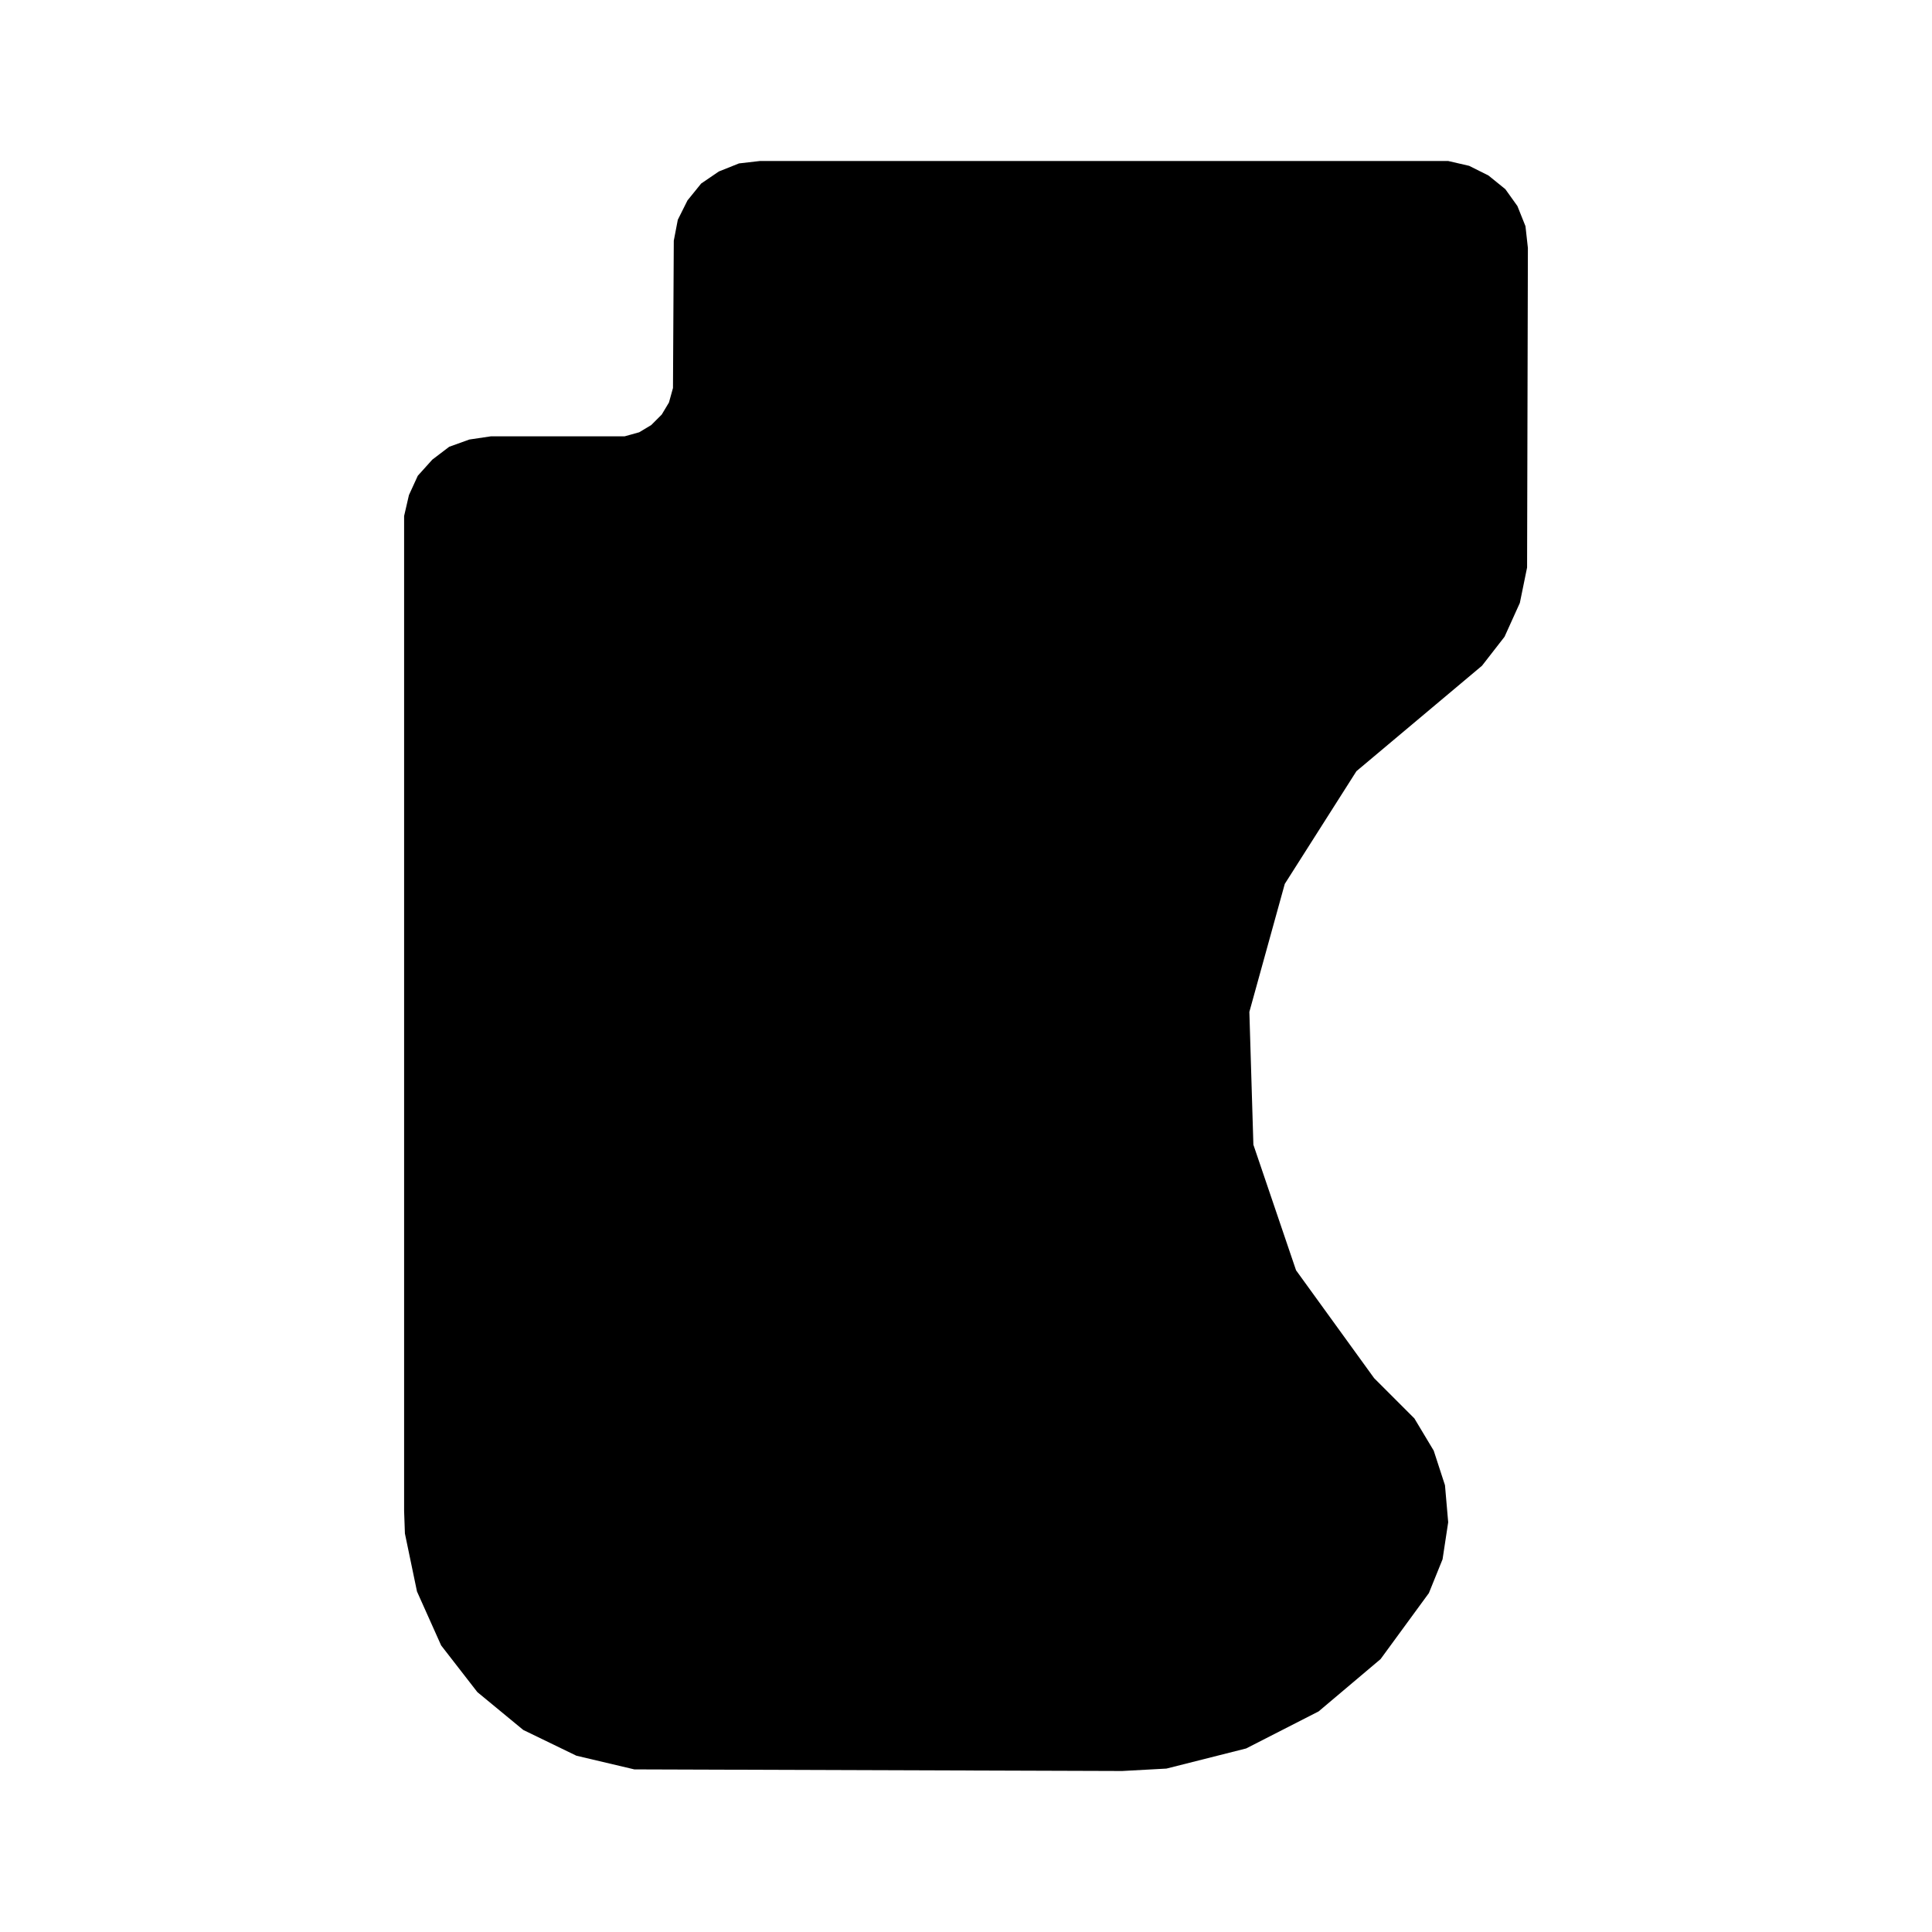
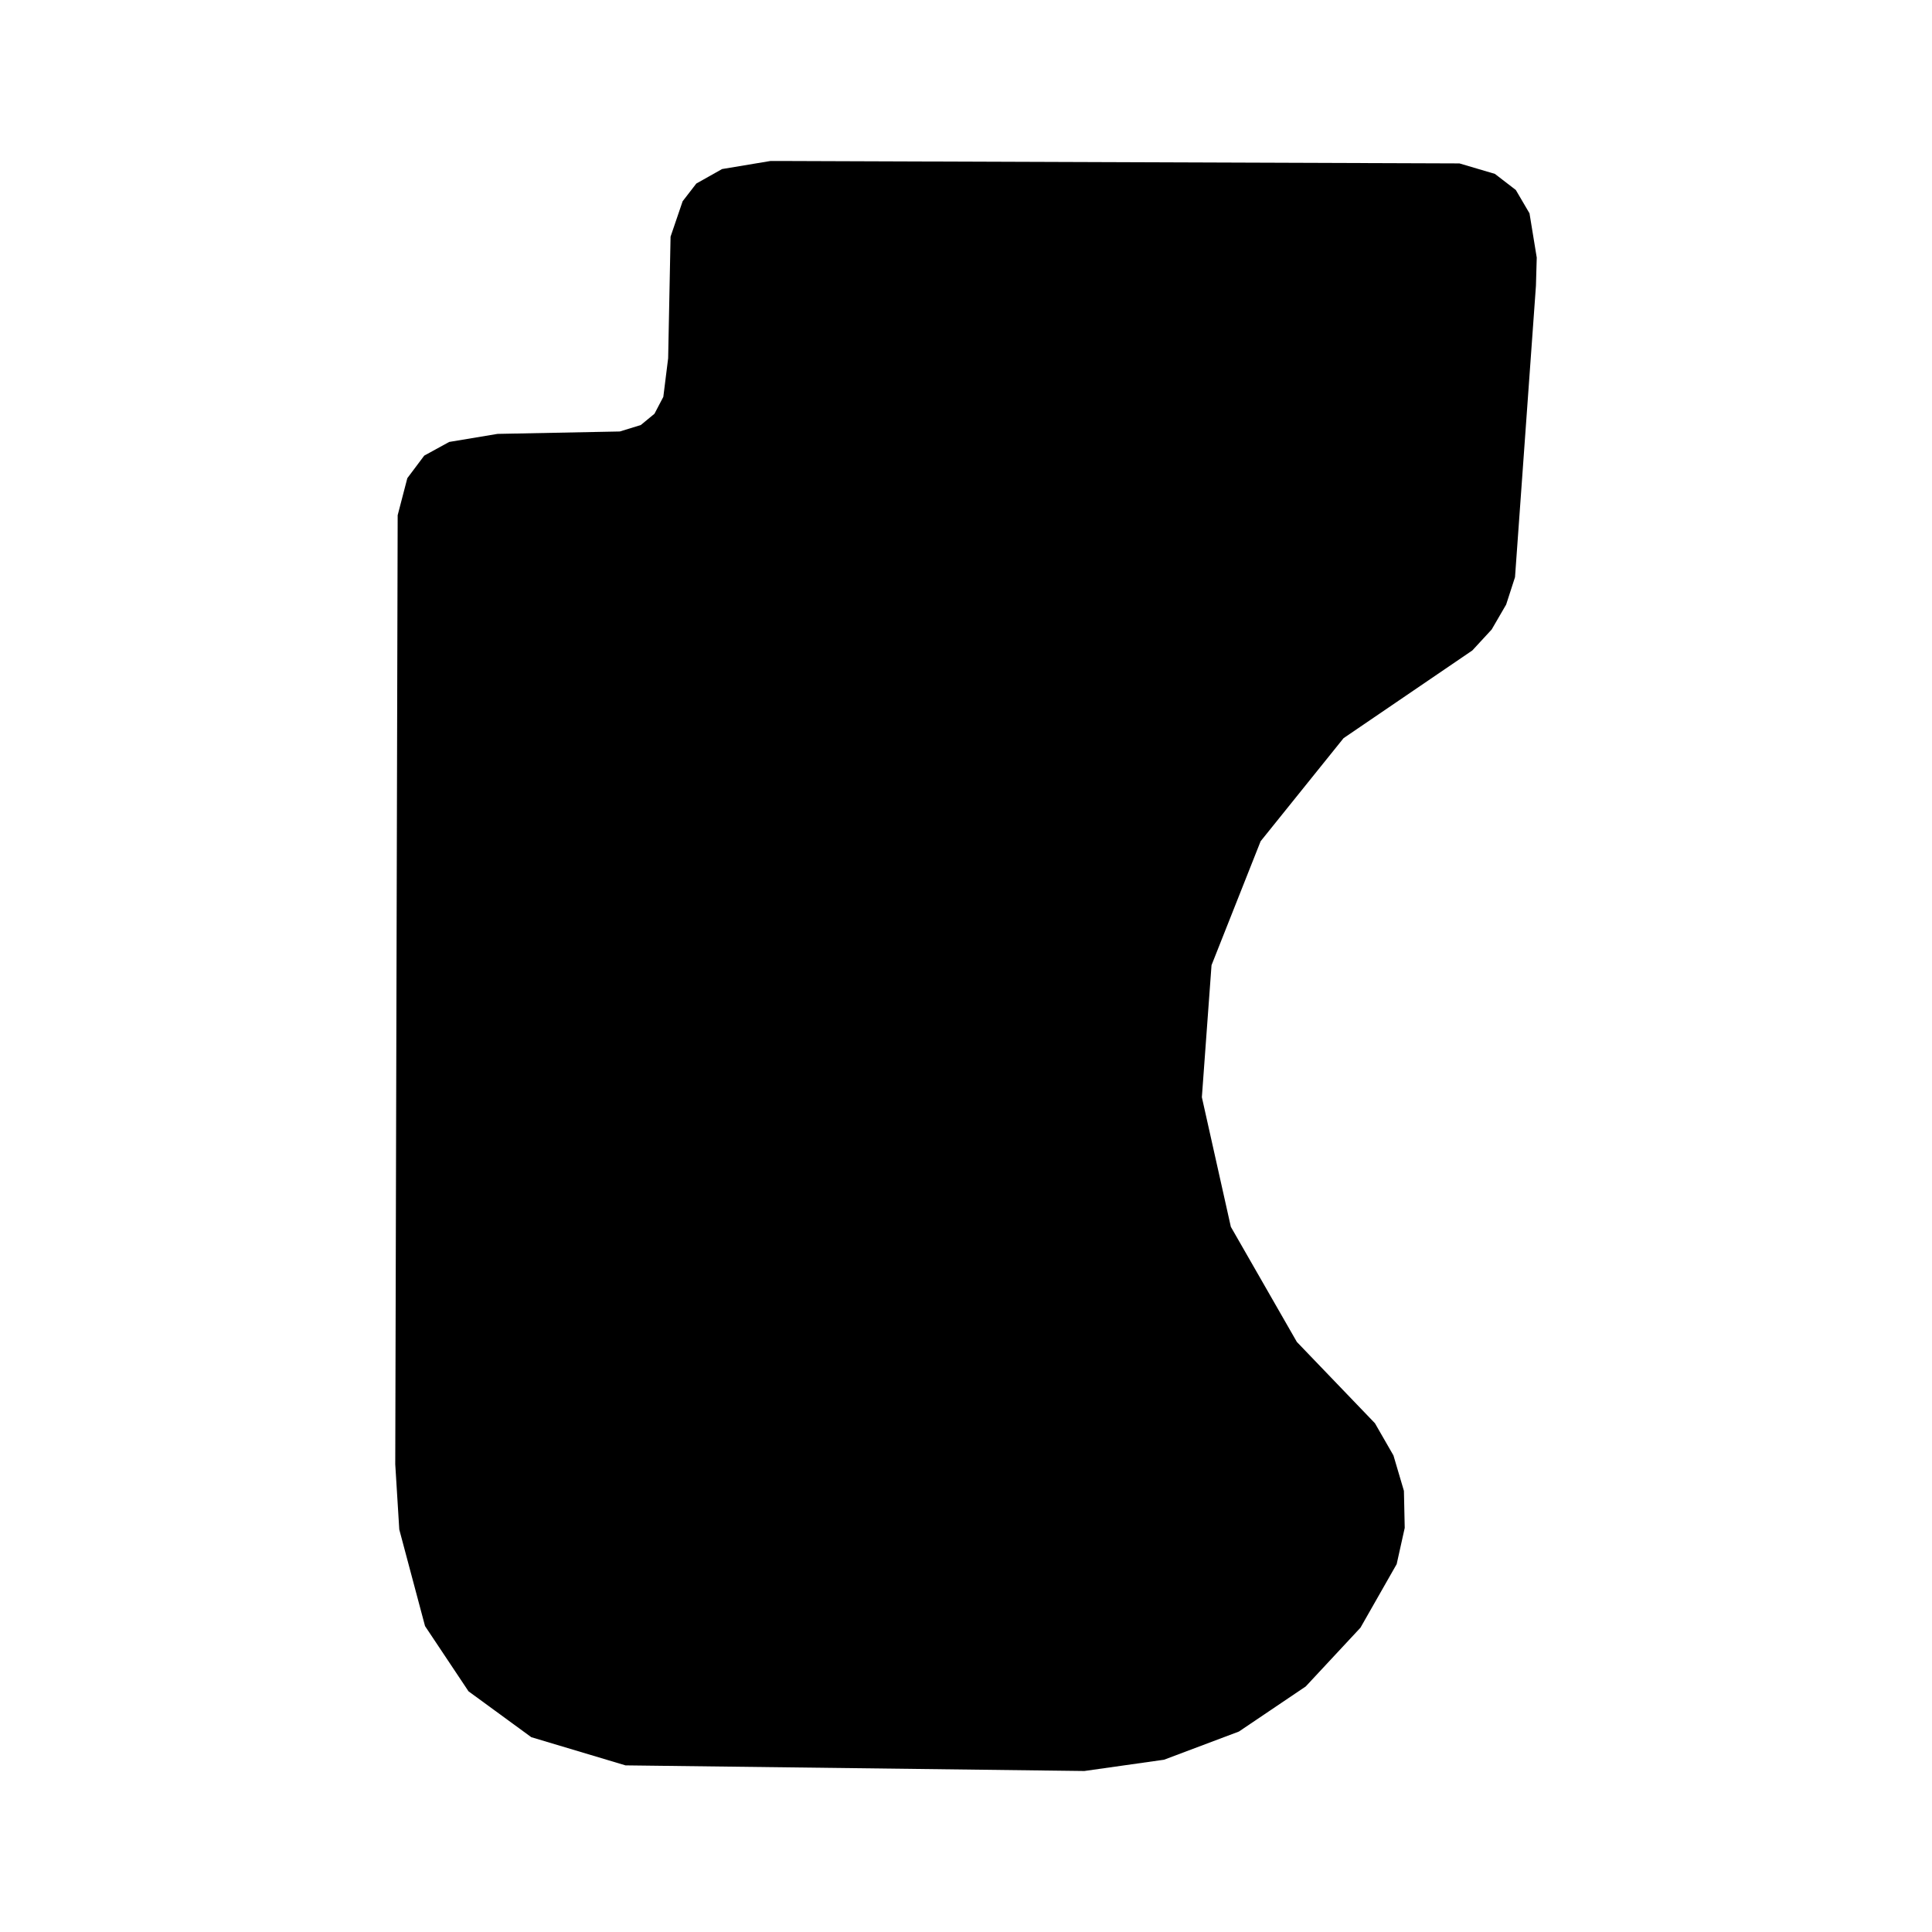
<svg xmlns="http://www.w3.org/2000/svg" viewBox="0 0 24 24" fill="currentColor">
-   <path d="M9.44 2.00L17.99 2.00L18.25 2.06L18.49 2.18L18.70 2.35L18.85 2.56L18.95 2.81L18.98 3.08L18.97 7.05L18.88 7.49L18.69 7.91L18.41 8.27L16.85 9.58L15.96 10.98L15.52 12.57L15.57 14.22L16.10 15.78L17.07 17.12L17.57 17.62L17.81 18.02L17.95 18.45L17.99 18.91L17.92 19.37L17.75 19.79L17.15 20.61L16.38 21.26L15.48 21.72L14.49 21.97L13.94 22.00L7.88 21.98L7.16 21.81L6.50 21.49L5.93 21.02L5.48 20.44L5.18 19.77L5.03 19.05L5.02 18.77L5.02 6.41L5.08 6.15L5.19 5.91L5.37 5.71L5.58 5.55L5.83 5.46L6.10 5.42L7.76 5.42L7.94 5.37L8.09 5.28L8.22 5.15L8.31 5.00L8.36 4.82L8.37 2.99L8.42 2.73L8.54 2.49L8.71 2.28L8.93 2.13L9.18 2.03Z" />
+   <path d="M9.75 2.00L18.13 2.03L18.57 2.16L18.83 2.36L19.00 2.65L19.09 3.20L19.08 3.55L18.82 7.17L18.71 7.51L18.53 7.82L18.29 8.08L16.69 9.17L15.66 10.45L15.05 11.99L14.93 13.63L15.29 15.24L16.11 16.67L17.08 17.68L17.31 18.08L17.44 18.52L17.45 18.98L17.35 19.43L16.90 20.22L16.22 20.95L15.39 21.51L14.46 21.86L13.47 22.00L7.77 21.93L6.60 21.58L5.82 21.01L5.28 20.20L4.96 19.00L4.91 18.19L4.94 6.40L5.06 5.94L5.27 5.66L5.58 5.49L6.18 5.39L7.70 5.36L7.96 5.28L8.13 5.14L8.24 4.93L8.30 4.45L8.33 2.94L8.48 2.50L8.65 2.28L8.97 2.10L9.57 2.00Z" />
</svg>
